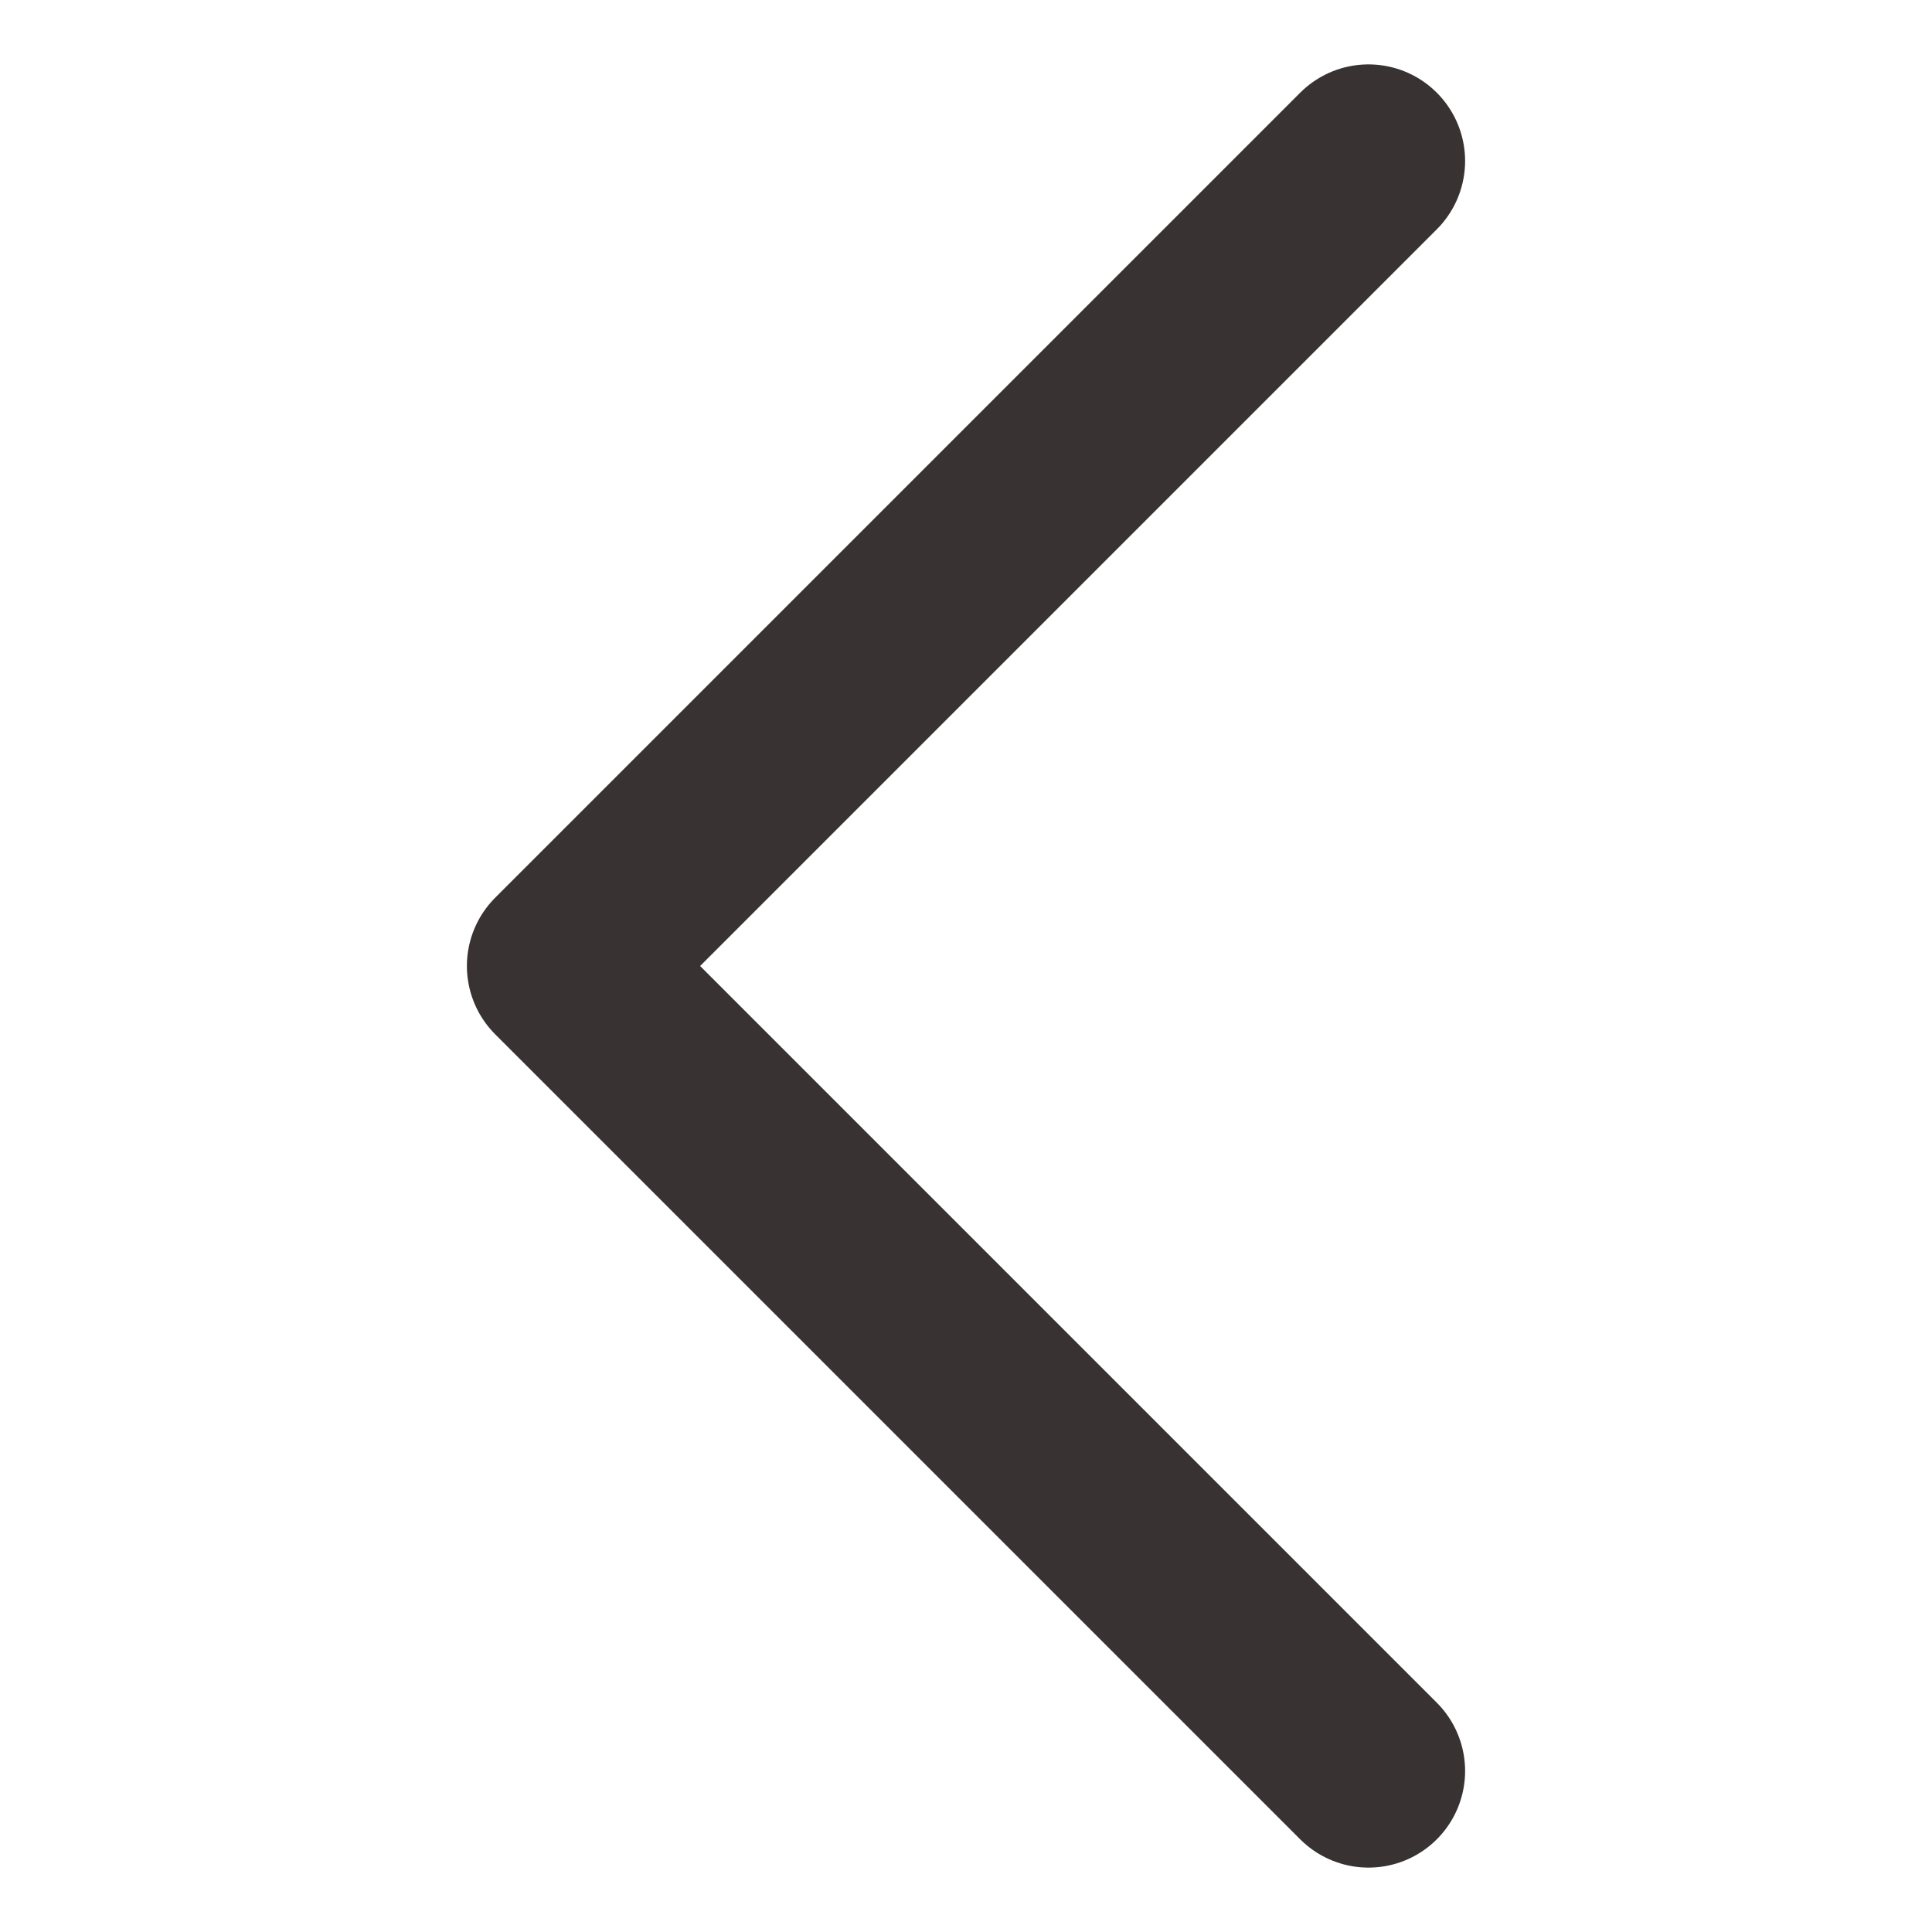
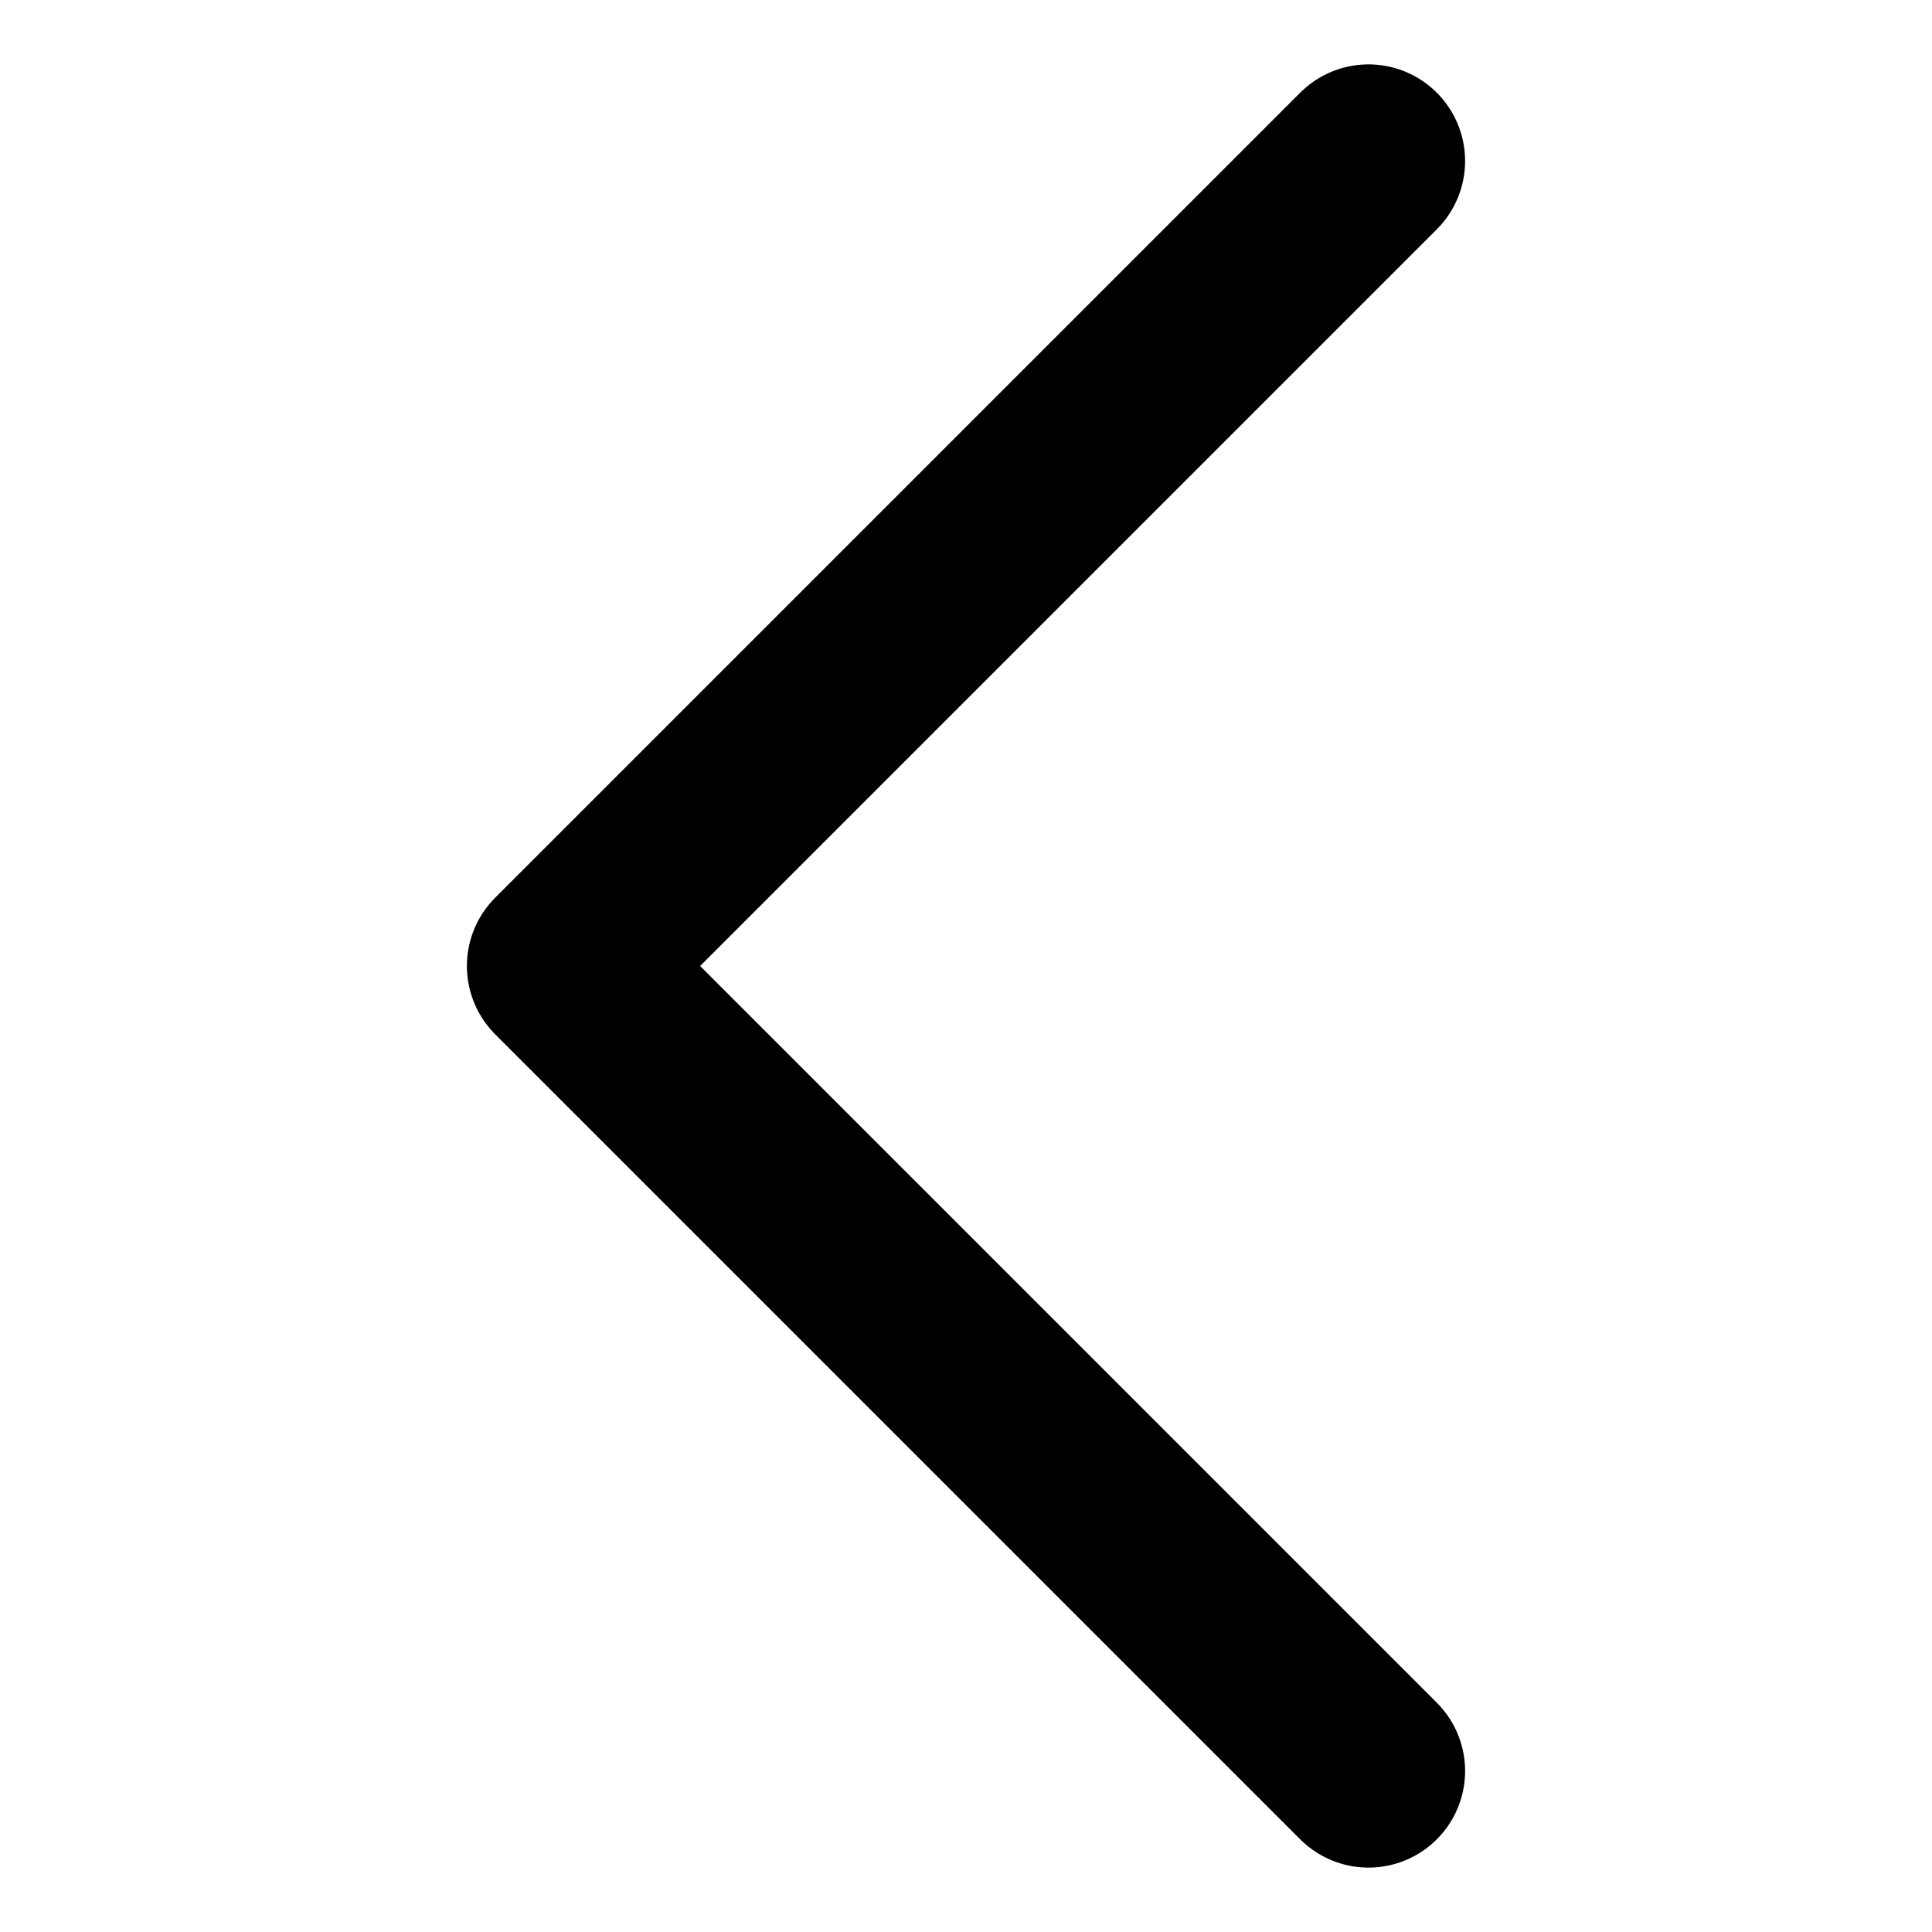
<svg xmlns="http://www.w3.org/2000/svg" width="24" height="24" viewBox="0 0 24 24" fill="none">
-   <path d="M17 22L7 12L17 2" stroke-width="2.4" stroke-linecap="round" stroke-linejoin="round" stroke="#383232" />
+   <path d="M17 22L7 12L17 2" stroke-width="2.4" stroke-linecap="round" stroke-linejoin="round" stroke="currentColor" />
</svg>
